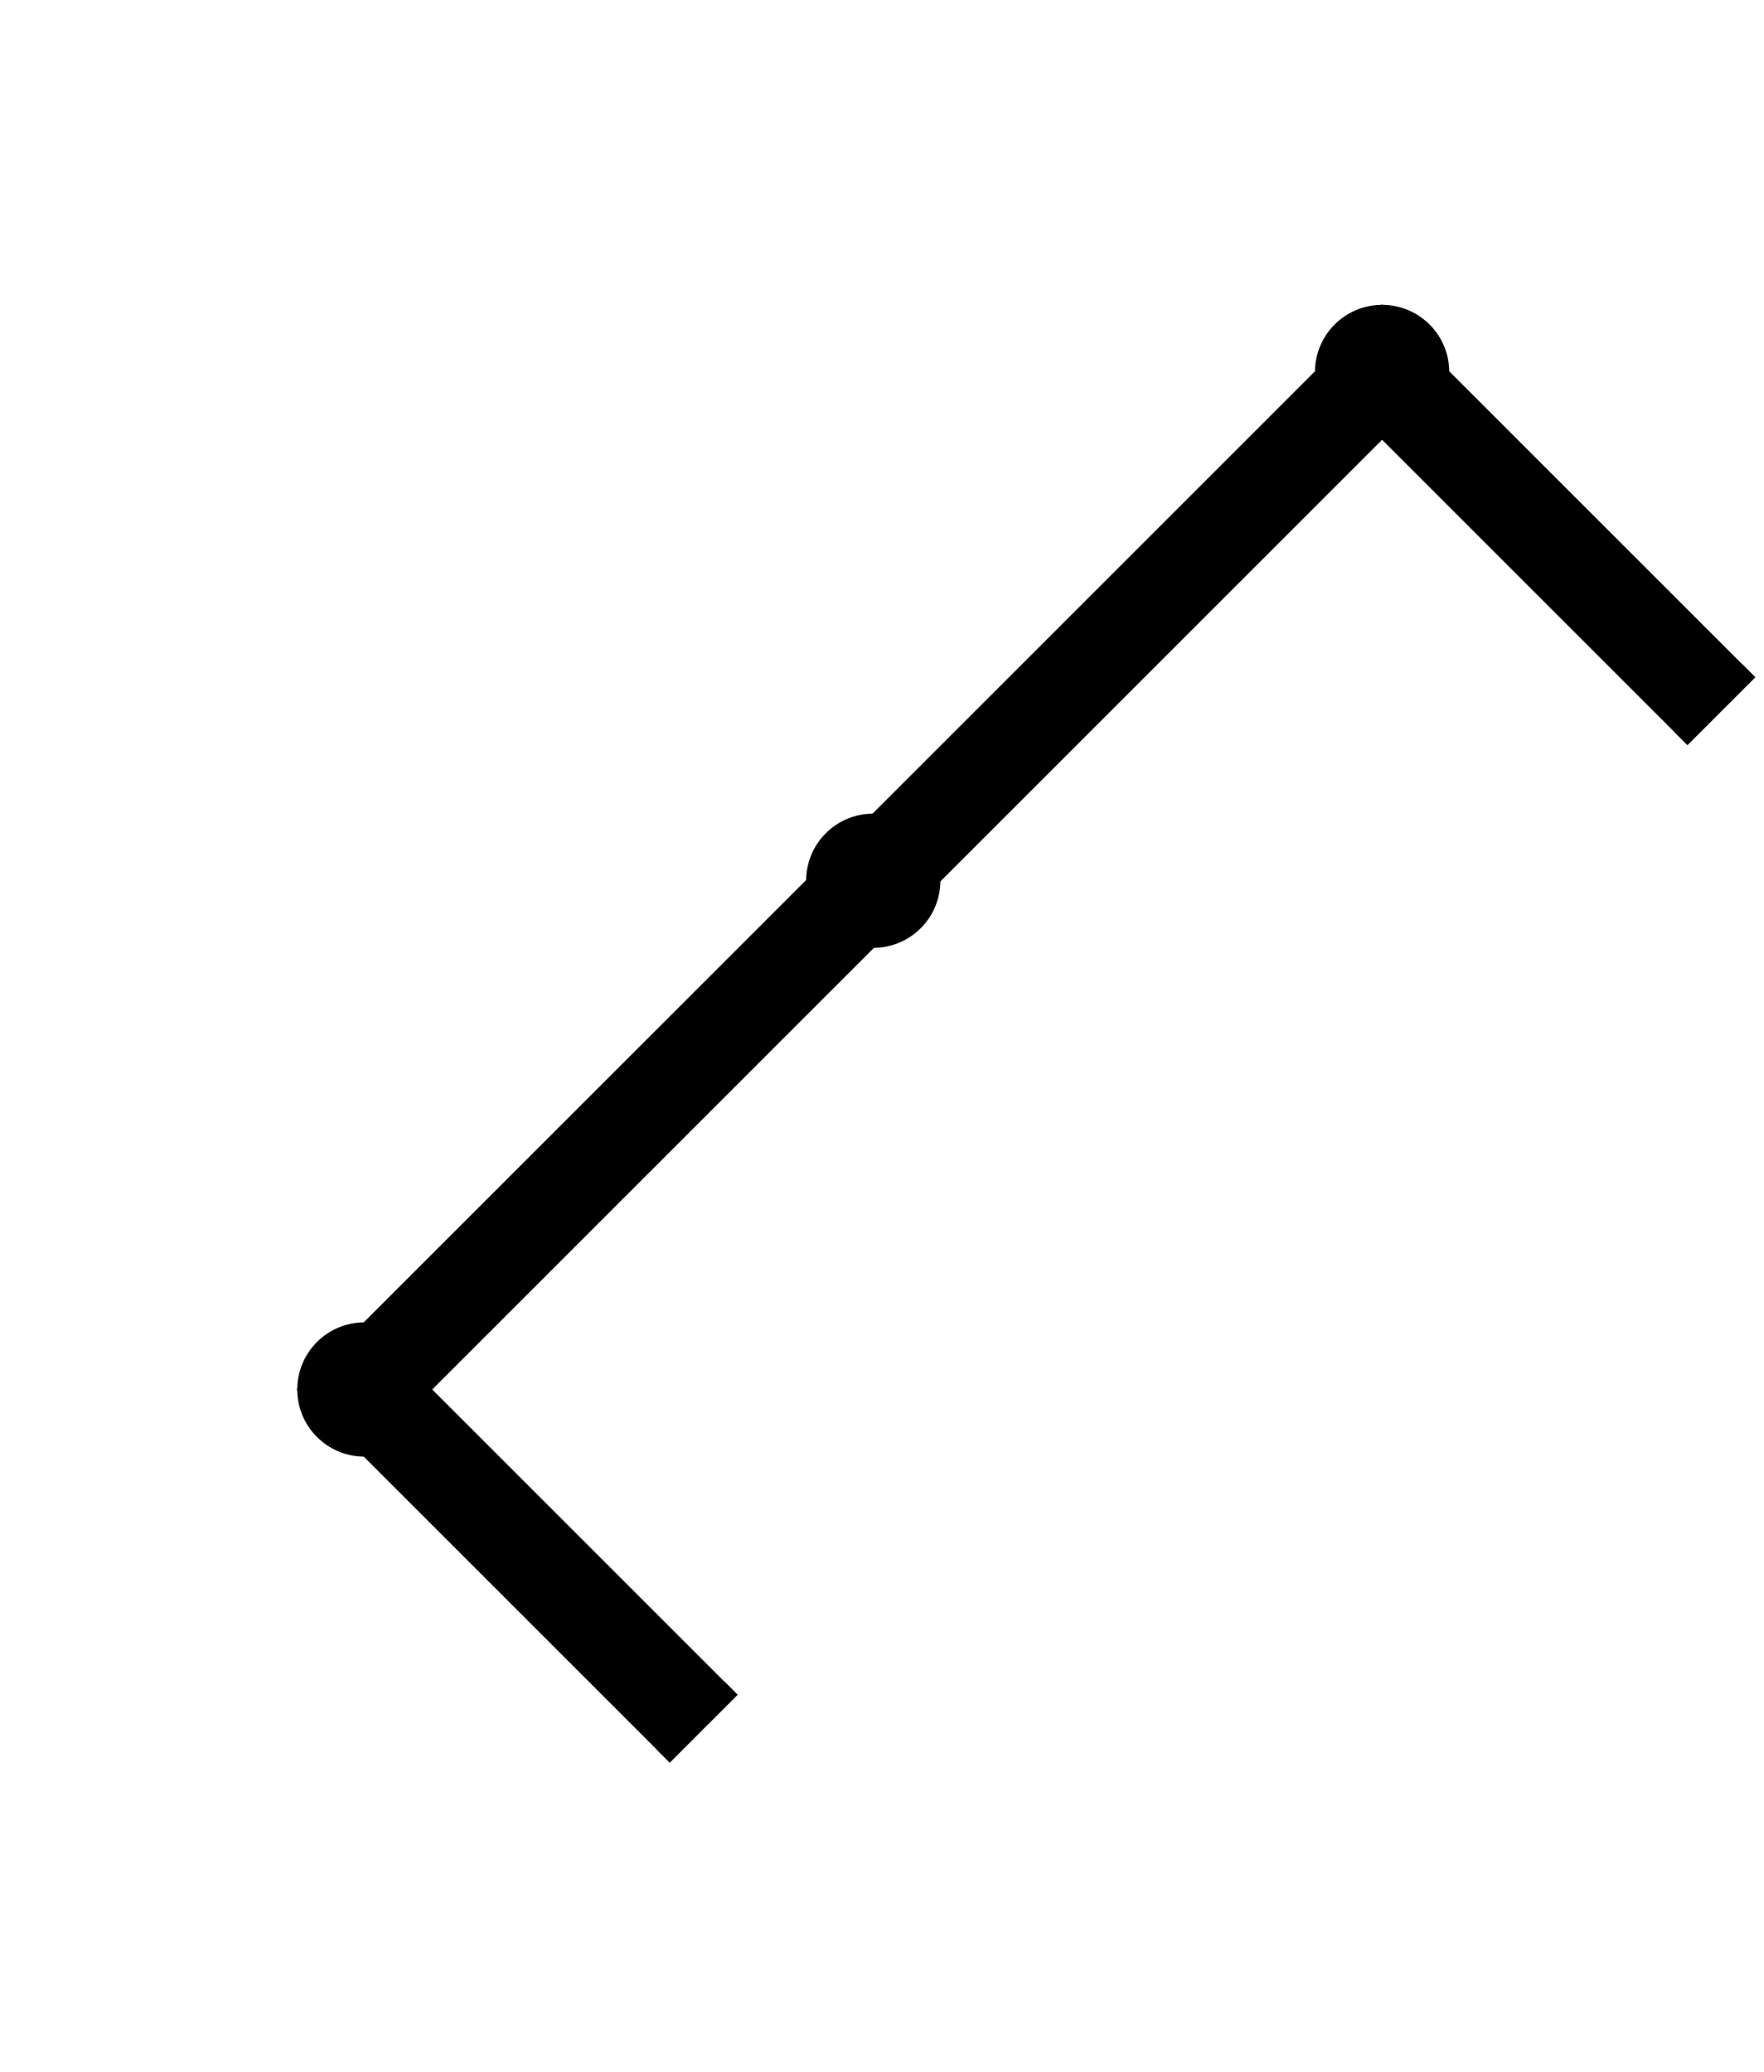
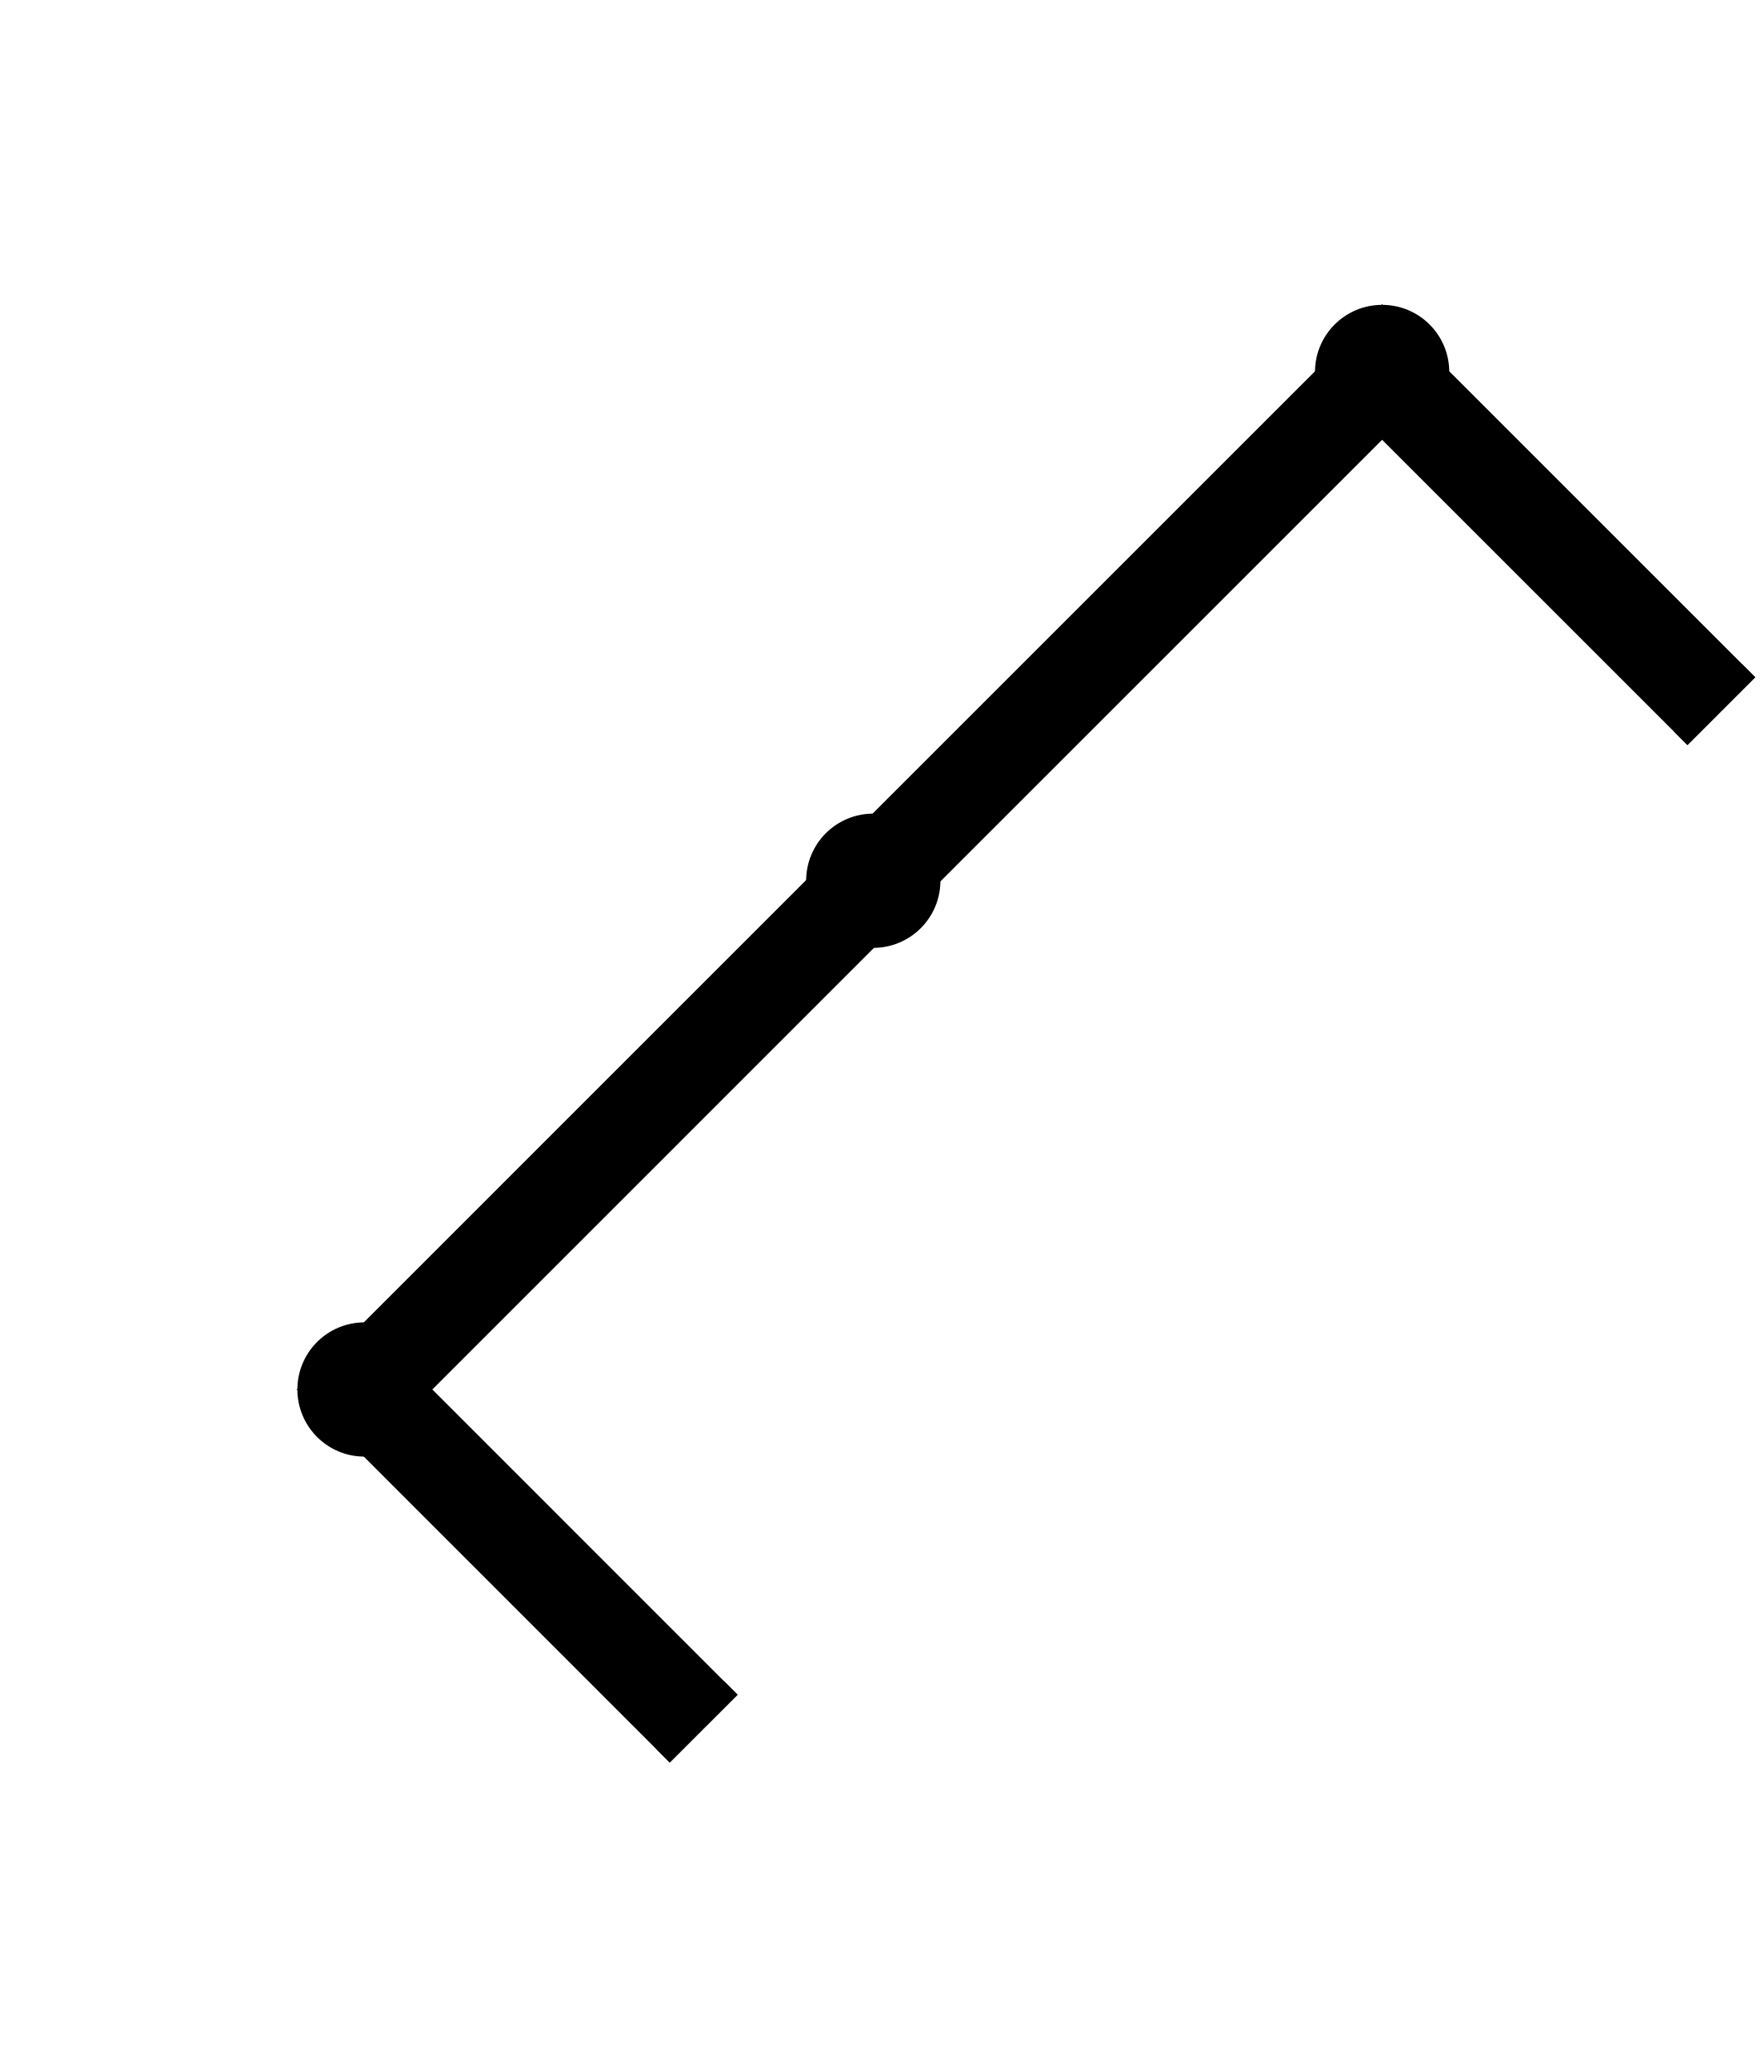
- <svg xmlns="http://www.w3.org/2000/svg" viewBox="0 0 19.457 22.86" version="1.1">
-   <defs id="defs1">
-     <marker id="start-837" orient="auto" style="overflow:visible">
-       <path class="mk-se" d="M 0,0 V -0.5 H 0.2 L 0,0 v 0.5 h 0.2 z" />
+ <svg xmlns="http://www.w3.org/2000/svg" viewBox="0 0 19.457 22.86">
+   <defs>
+     <marker id="s1" orient="auto" style="overflow:visible">
+       <path d="M0 0v-.5h.2L0 0v.5h.2z" class="mk-se" />
    </marker>
-     <marker id="joint-18" orient="auto" style="overflow:visible">
-       <circle r="0.7" class="c-blk" style="stroke-width:0.1px" />
+     <marker id="j1" style="overflow:visible">
+       <circle r=".7" class="c-blk" style="stroke-width:.1px" />
    </marker>
-     <marker id="end-18" orient="auto" style="overflow:visible">
-       <path class="mk-se" d="M 0,0 V -0.5 H -0.2 L 0,0 v 0.5 h -0.2 z" />
+     <marker id="e1" orient="auto" style="overflow:visible">
+       <path d="M0 0v-.5h-.2L0 0v.5h-.2z" class="mk-se" />
    </marker>
  </defs>
-   <g transform="translate(-8.465208,-6.787974)">
-     <path d="M 18.159,29.648 V 16.527" class="c-blue" style="display:inline;fill:none;stroke-width:1.054" />
-     <path d="m 16.227,25.86 -3.742,-3.742 5.613,-5.613 5.613,-5.613 3.742,3.742" stroke="currentColor" style="fill:none;stroke-width:1.058;marker-start:url(#start-837);marker-mid:url(#joint-18);marker-end:url(#end-18)" />
-   </g>
+   <path d="M18.159 29.648V16.527" class="c-blue" style="fill:none;stroke-width:1.054" transform="translate(-8.465 -6.788)" />
+   <path stroke="currentColor" d="m16.227 25.86-3.741-3.742 5.612-5.613 5.613-5.613 3.742 3.742" style="fill:none;stroke-width:1.058;marker-start:url(#s1);marker-mid:url(#j1);marker-end:url(#e1)" transform="translate(-8.465 -6.788)" />
</svg>
